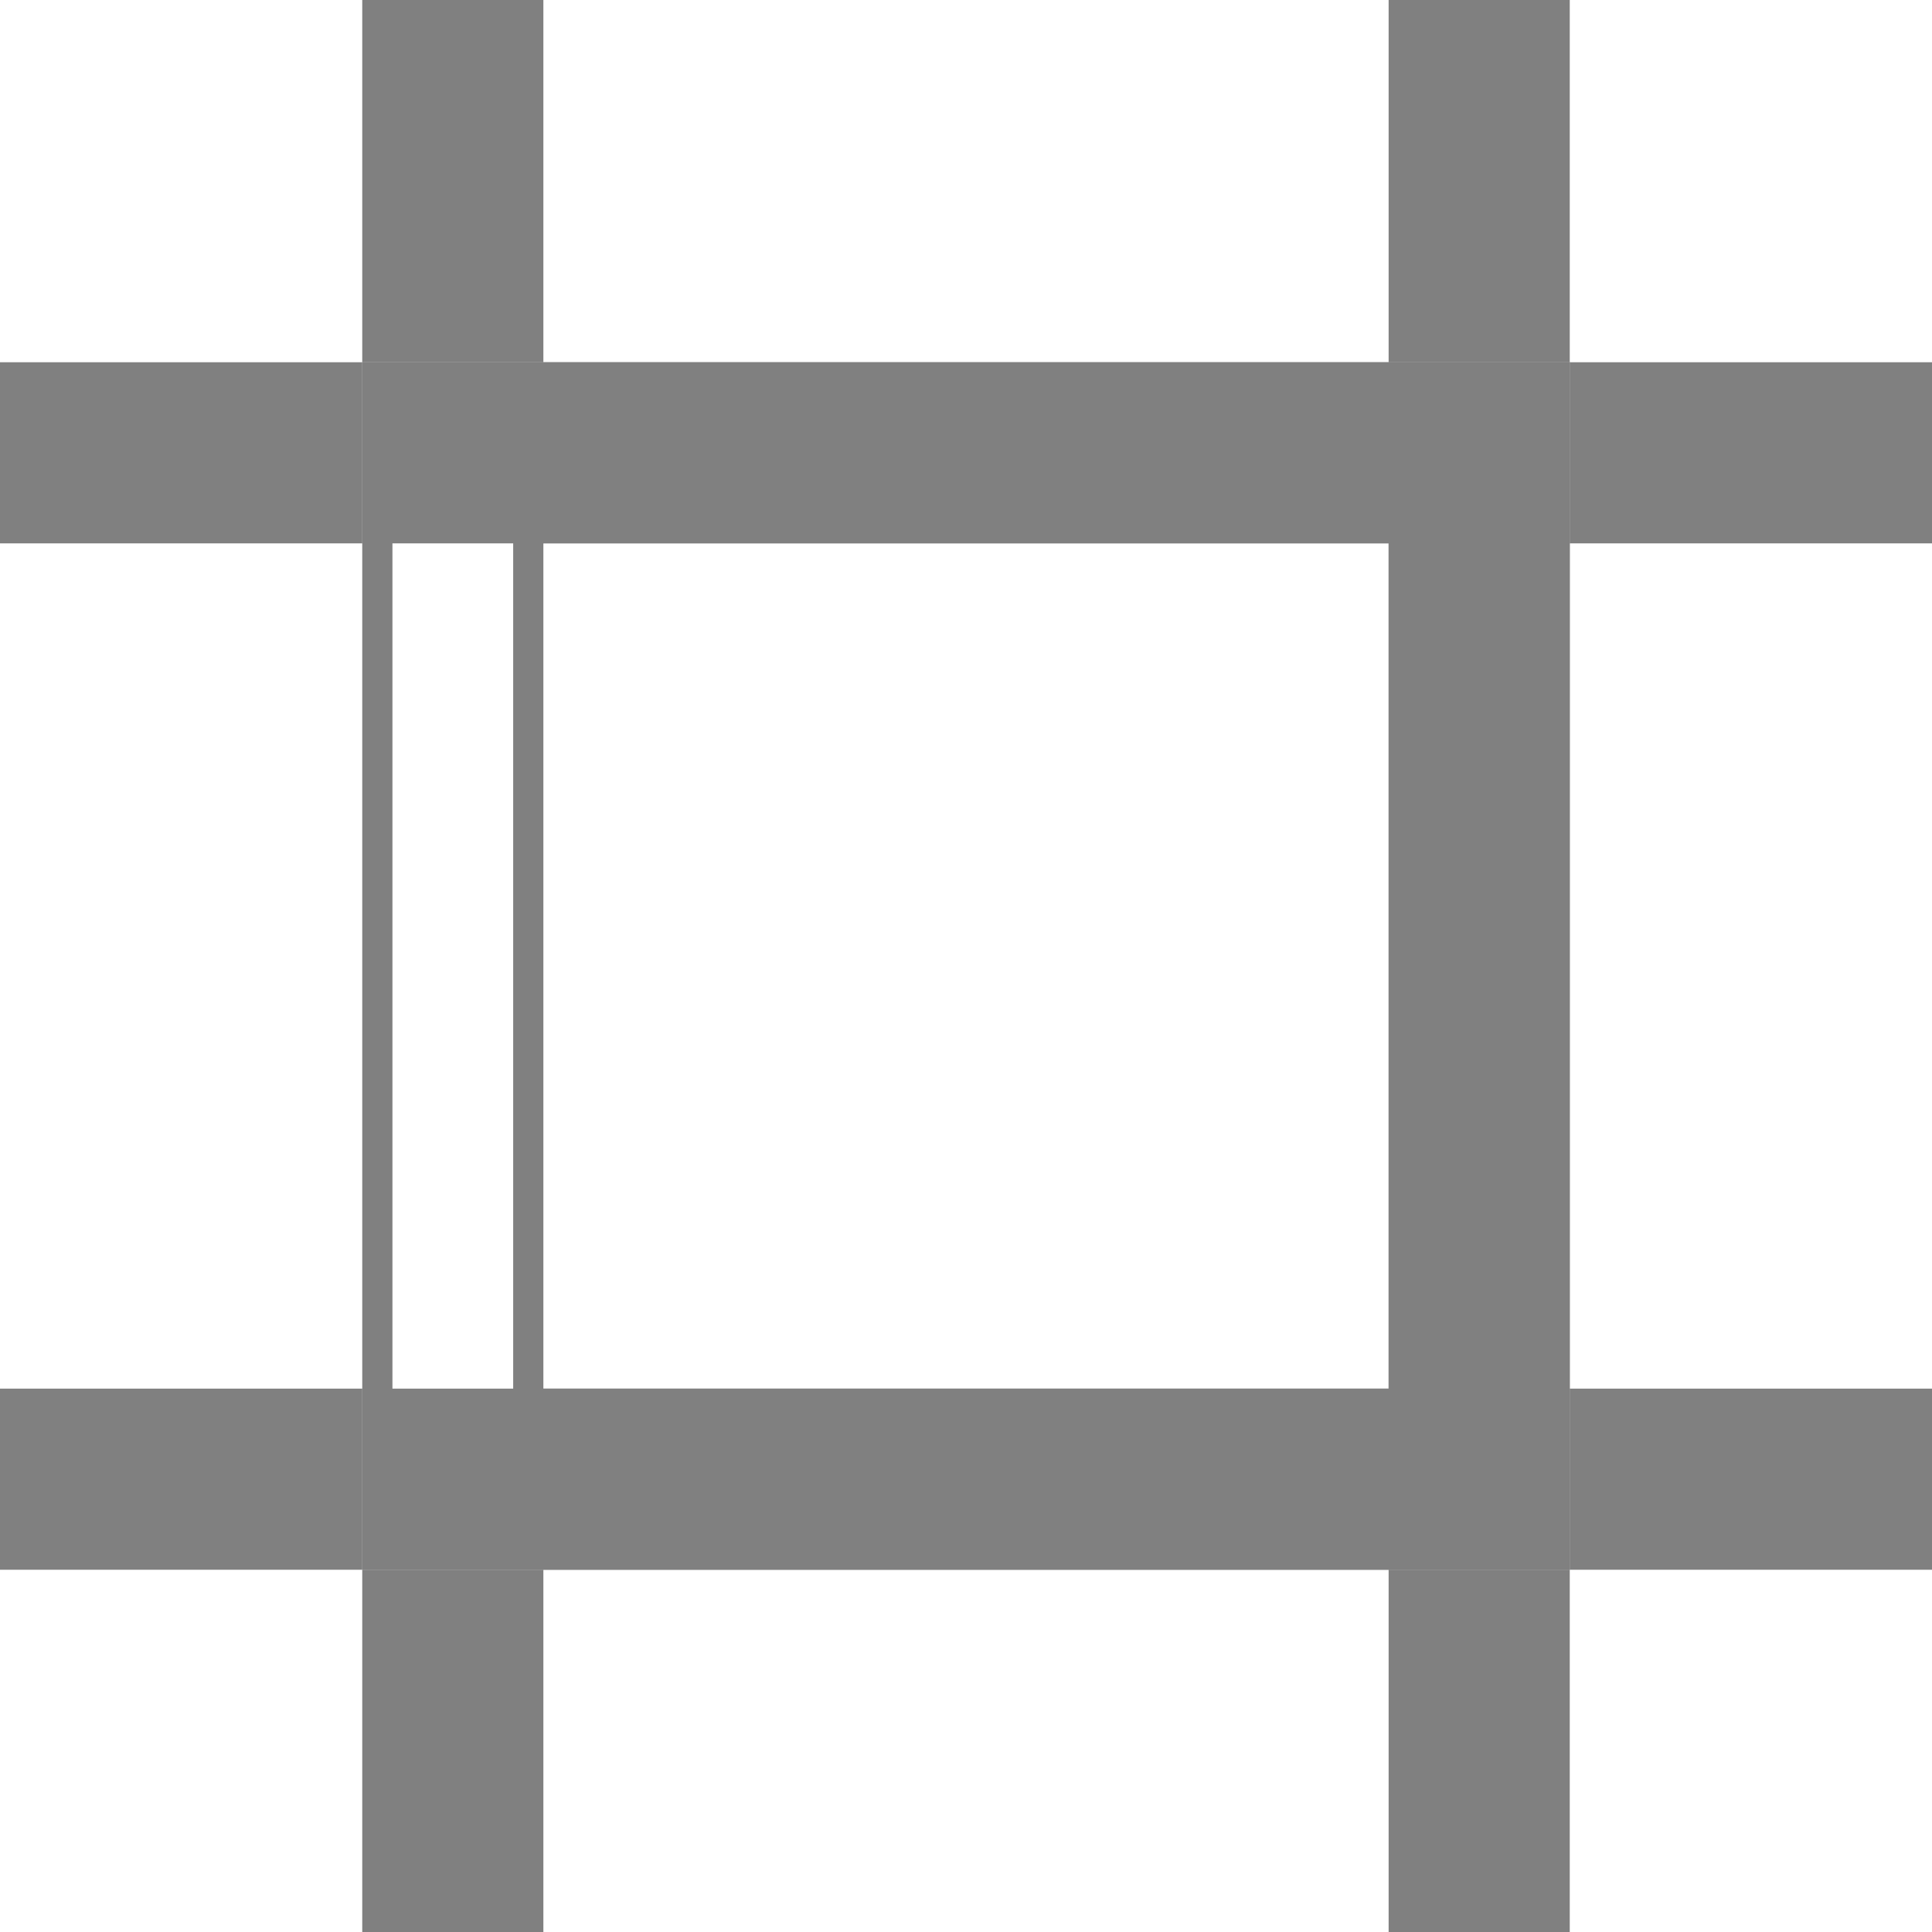
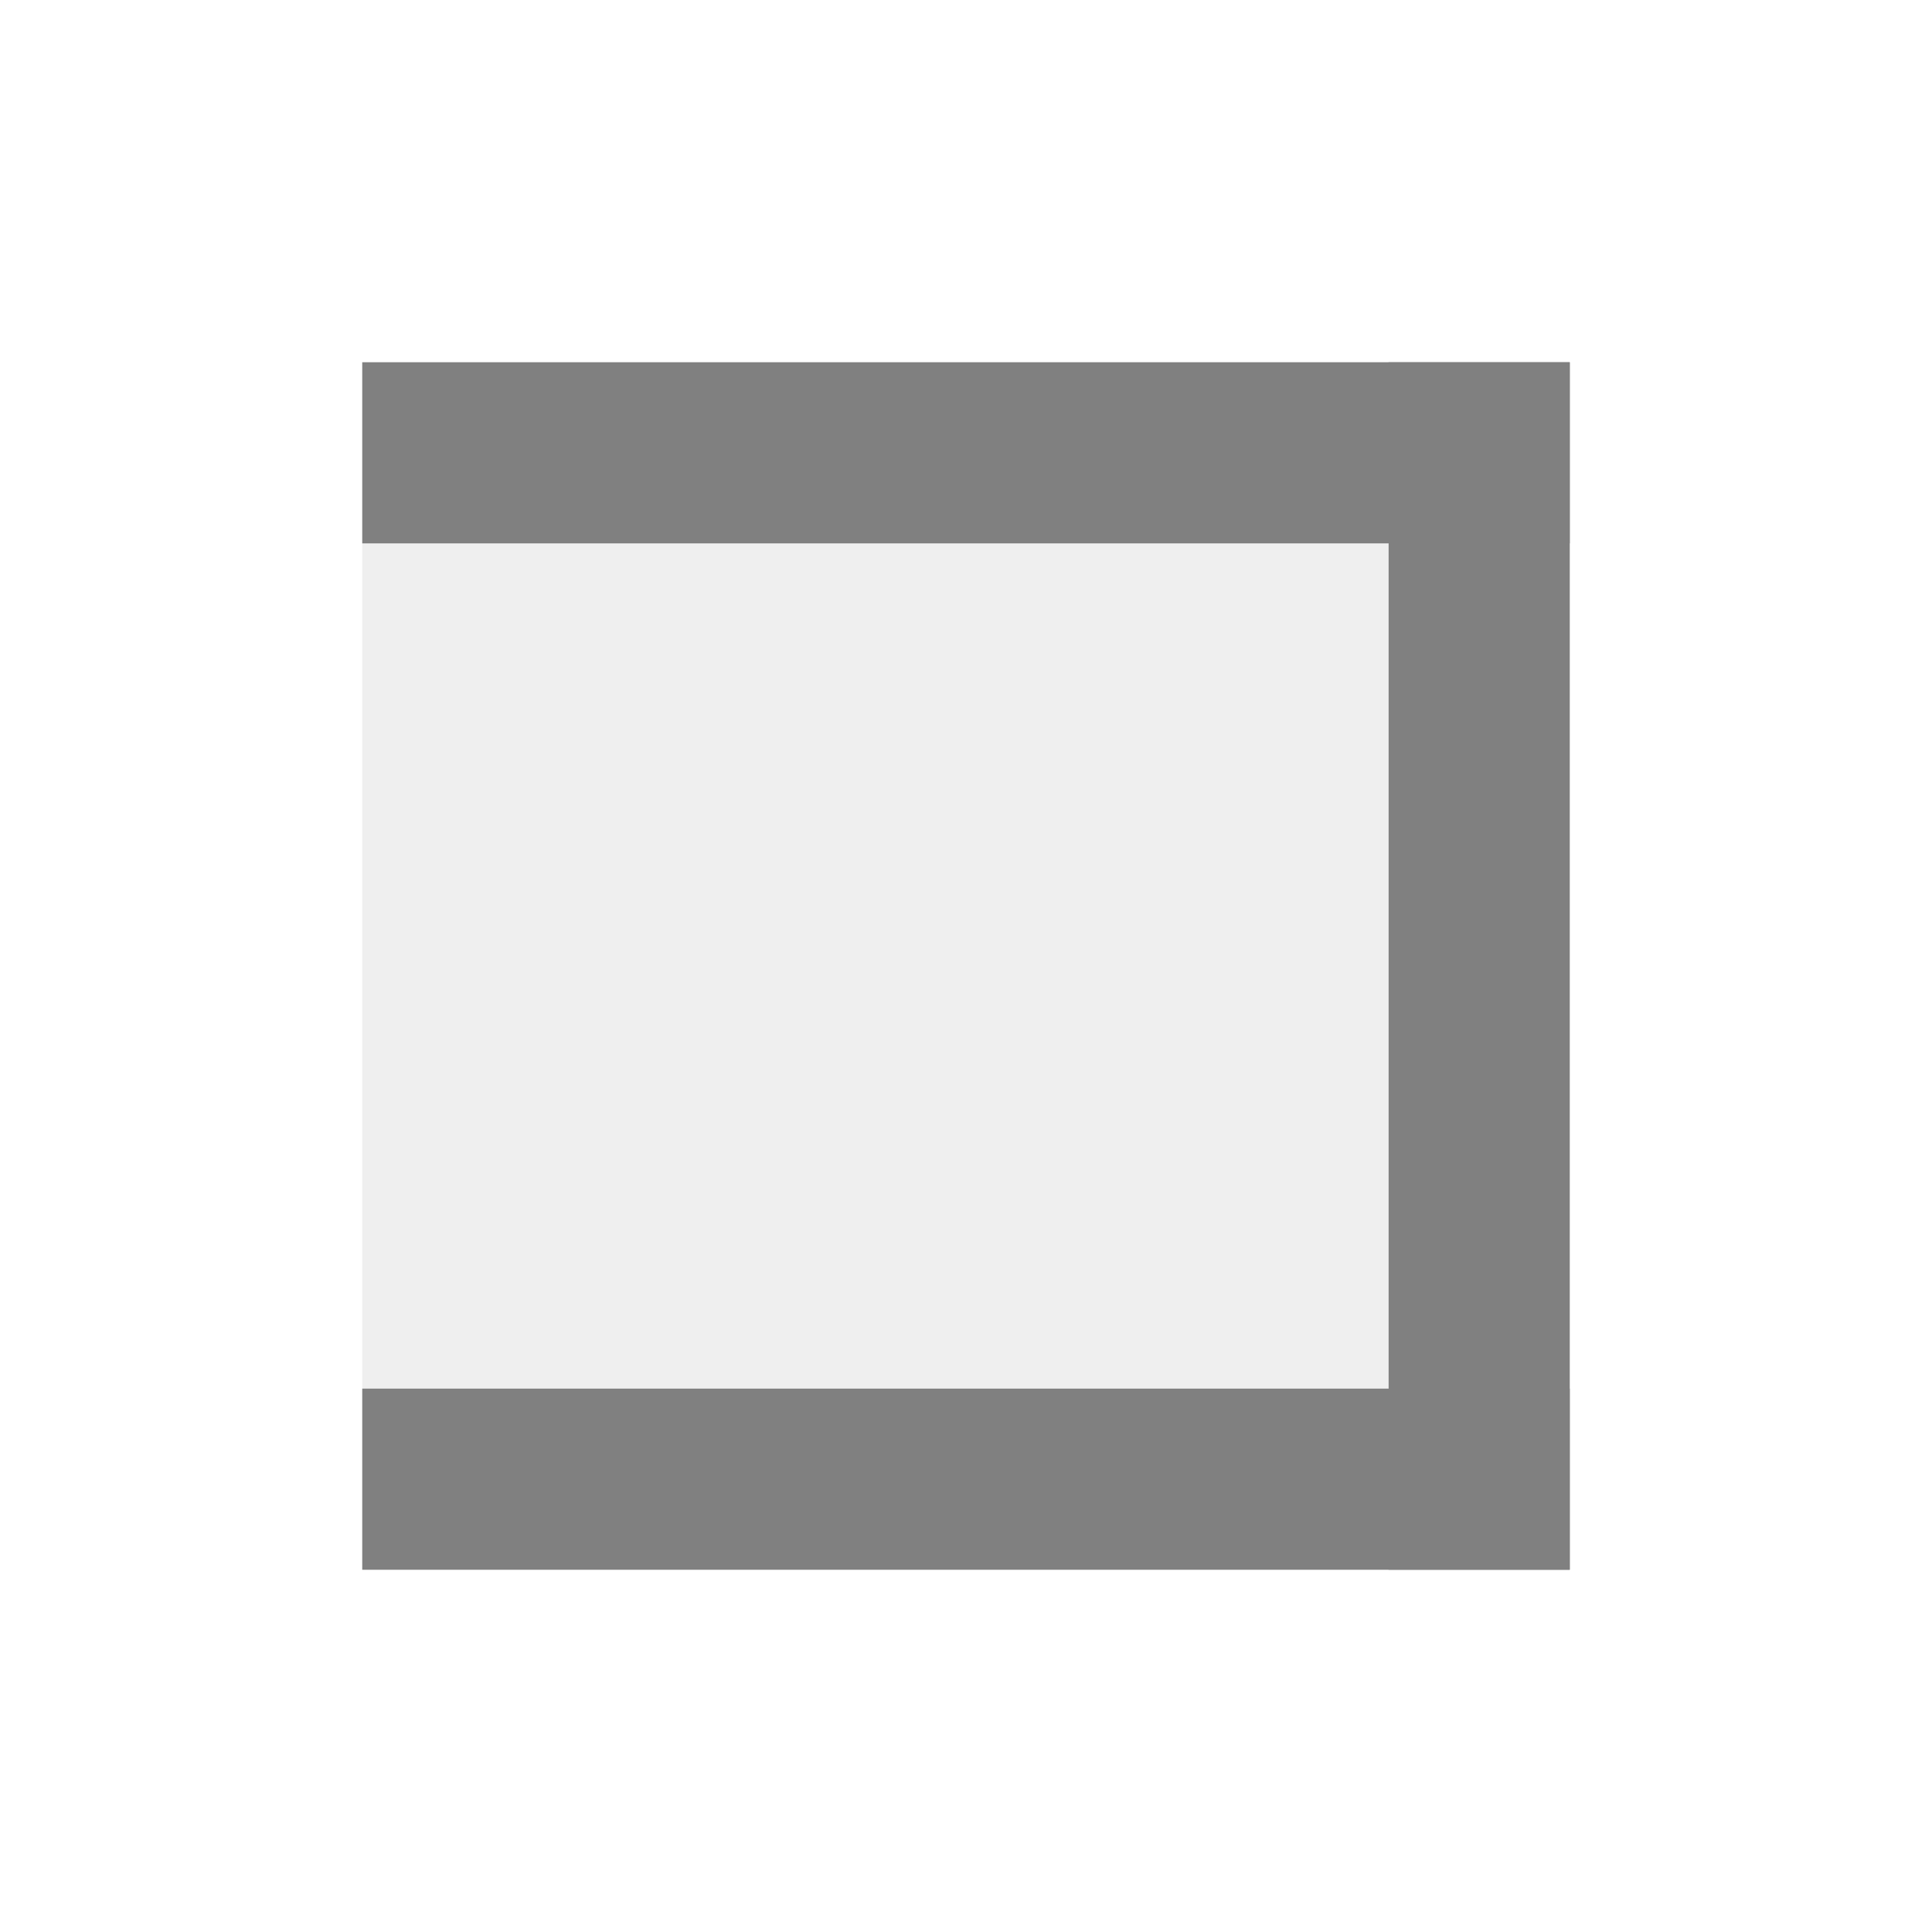
<svg xmlns="http://www.w3.org/2000/svg" width="32px" height="32px" id="svg5078" version="1.1">
  <defs id="defs5080" />
  <g id="layer1">
-     <path style="fill:none;stroke:#808080;stroke-width:3;stroke-linecap:butt;stroke-linejoin:miter;stroke-miterlimit:4;stroke-opacity:1;stroke-dasharray:none" d="m 7.5,0 0,6" id="path6171" />
-     <path id="path6173" d="m 24.5,0 0,6" style="fill:none;stroke:#808080;stroke-width:3;stroke-linecap:butt;stroke-linejoin:miter;stroke-miterlimit:4;stroke-opacity:1;stroke-dasharray:none" />
-     <path style="fill:none;stroke:#808080;stroke-width:3;stroke-linecap:butt;stroke-linejoin:miter;stroke-miterlimit:4;stroke-opacity:1;stroke-dasharray:none" d="m 7.5,26 0,6" id="path6175" />
-     <path id="path6177" d="m 24.5,26 0,6" style="fill:none;stroke:#808080;stroke-width:3;stroke-linecap:butt;stroke-linejoin:miter;stroke-miterlimit:4;stroke-opacity:1;stroke-dasharray:none" />
-     <path id="path6187" d="m 6,7.5 -6,0" style="fill:none;stroke:#808080;stroke-width:3;stroke-linecap:butt;stroke-linejoin:miter;stroke-miterlimit:4;stroke-opacity:1;stroke-dasharray:none" />
-     <path style="fill:none;stroke:#808080;stroke-width:3;stroke-linecap:butt;stroke-linejoin:miter;stroke-miterlimit:4;stroke-opacity:1;stroke-dasharray:none" d="m 32,7.5 -6,0" id="path6189" />
-     <path id="path6191" d="m 32,24.5 -6,0" style="fill:none;stroke:#808080;stroke-width:3;stroke-linecap:butt;stroke-linejoin:miter;stroke-miterlimit:4;stroke-opacity:1;stroke-dasharray:none" />
-     <path style="fill:none;stroke:#808080;stroke-width:3;stroke-linecap:butt;stroke-linejoin:miter;stroke-miterlimit:4;stroke-opacity:1;stroke-dasharray:none" d="m 6,24.5 -6,0" id="path6193" />
-     <path style="fill:none;stroke:#808080;stroke-width:0.5;stroke-linecap:butt;stroke-linejoin:miter;stroke-miterlimit:4;stroke-opacity:1;stroke-dasharray:none" d="m 6.25,6.25 19.5,0 0,19.5 -19.5,0 z" id="path6195" />
-     <path id="path6197" d="m 8.75,8.75 14.5,0 0,14.5 -14.5,0 z" style="fill:none;stroke:#808080;stroke-width:0.5;stroke-linecap:butt;stroke-linejoin:miter;stroke-miterlimit:4;stroke-opacity:1;stroke-dasharray:none" />
+     <rect style="opacity:1;fill:#000000;fill-opacity:0.063;stroke:#404040;stroke-width:0;stroke-miterlimit:4;stroke-dasharray:none;stroke-opacity:1" id="rect13417" width="20" height="20" x="6" y="6" />
    <path style="fill:none;stroke:#808080;stroke-width:3;stroke-linecap:butt;stroke-linejoin:miter;stroke-miterlimit:4;stroke-dasharray:none;stroke-opacity:1" d="m 26,24.5 -20,0" id="path6258" />
    <path id="path4683" d="M 26,7.5 6,7.5" style="fill:none;stroke:#808080;stroke-width:3;stroke-linecap:butt;stroke-linejoin:miter;stroke-miterlimit:4;stroke-dasharray:none;stroke-opacity:1" />
    <path id="path4725" d="m 24.5,26 0,-20" style="fill:none;stroke:#808080;stroke-width:3;stroke-linecap:butt;stroke-linejoin:miter;stroke-miterlimit:4;stroke-dasharray:none;stroke-opacity:1" />
  </g>
</svg>
